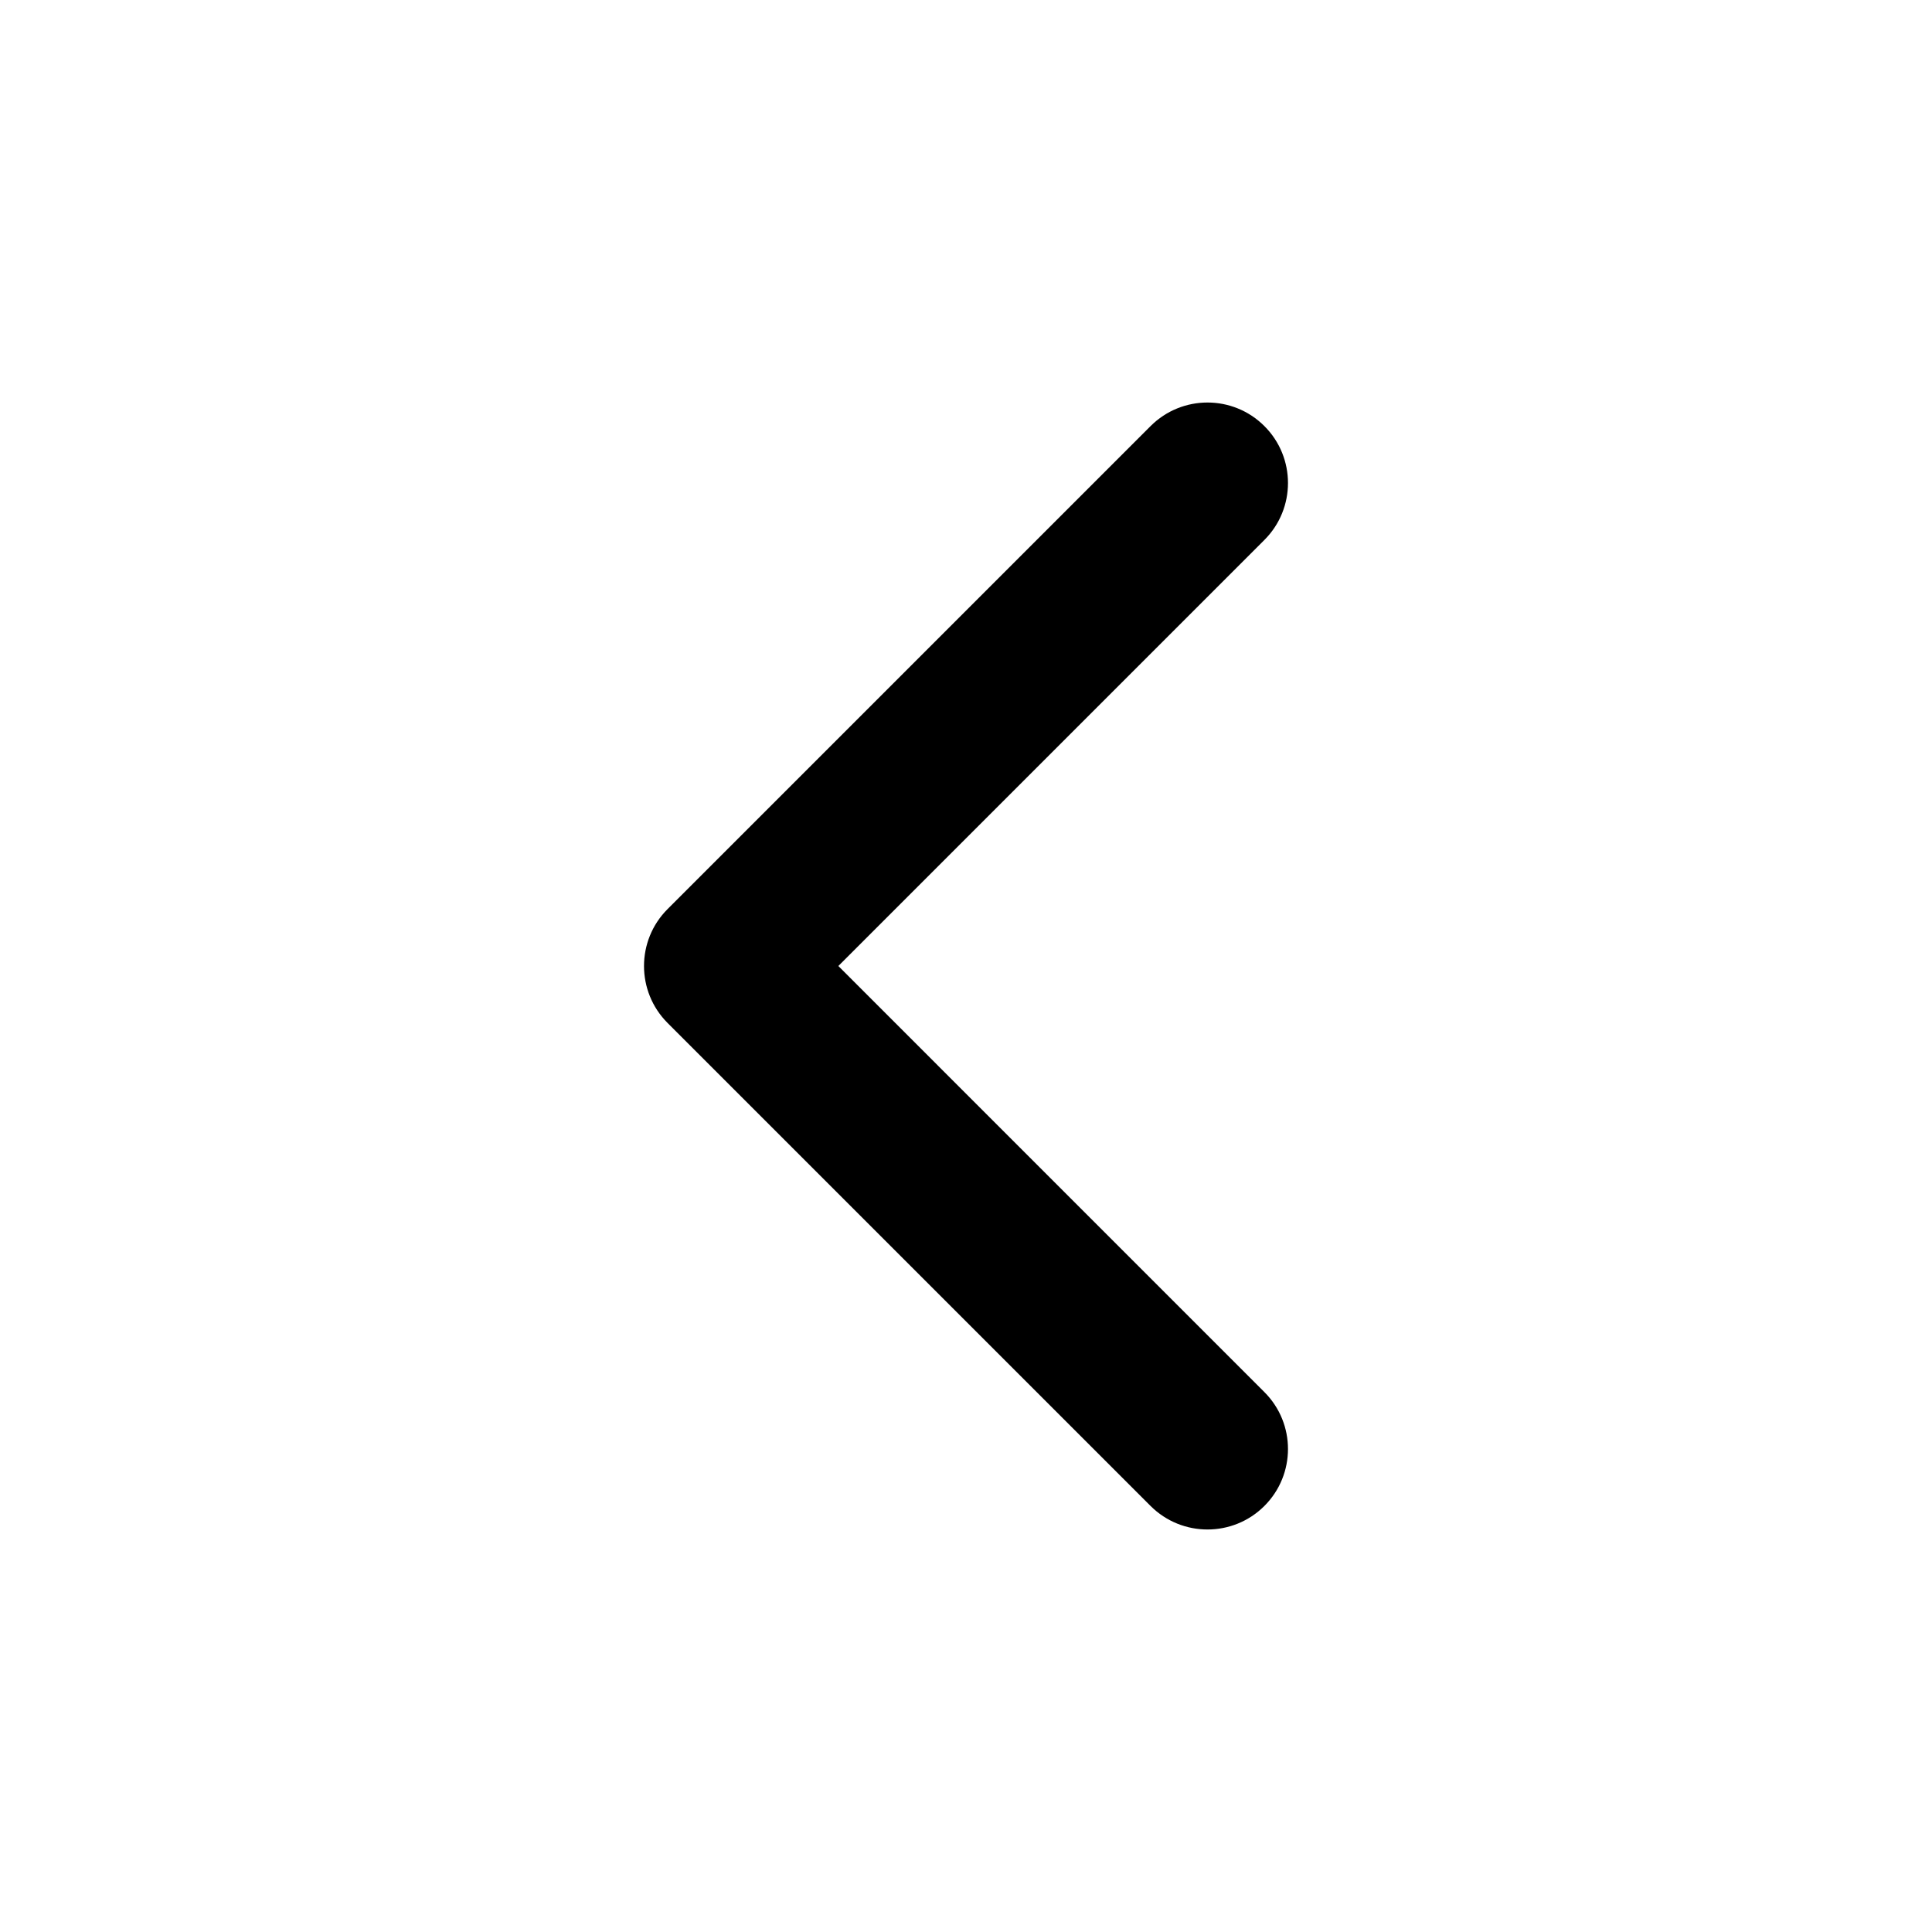
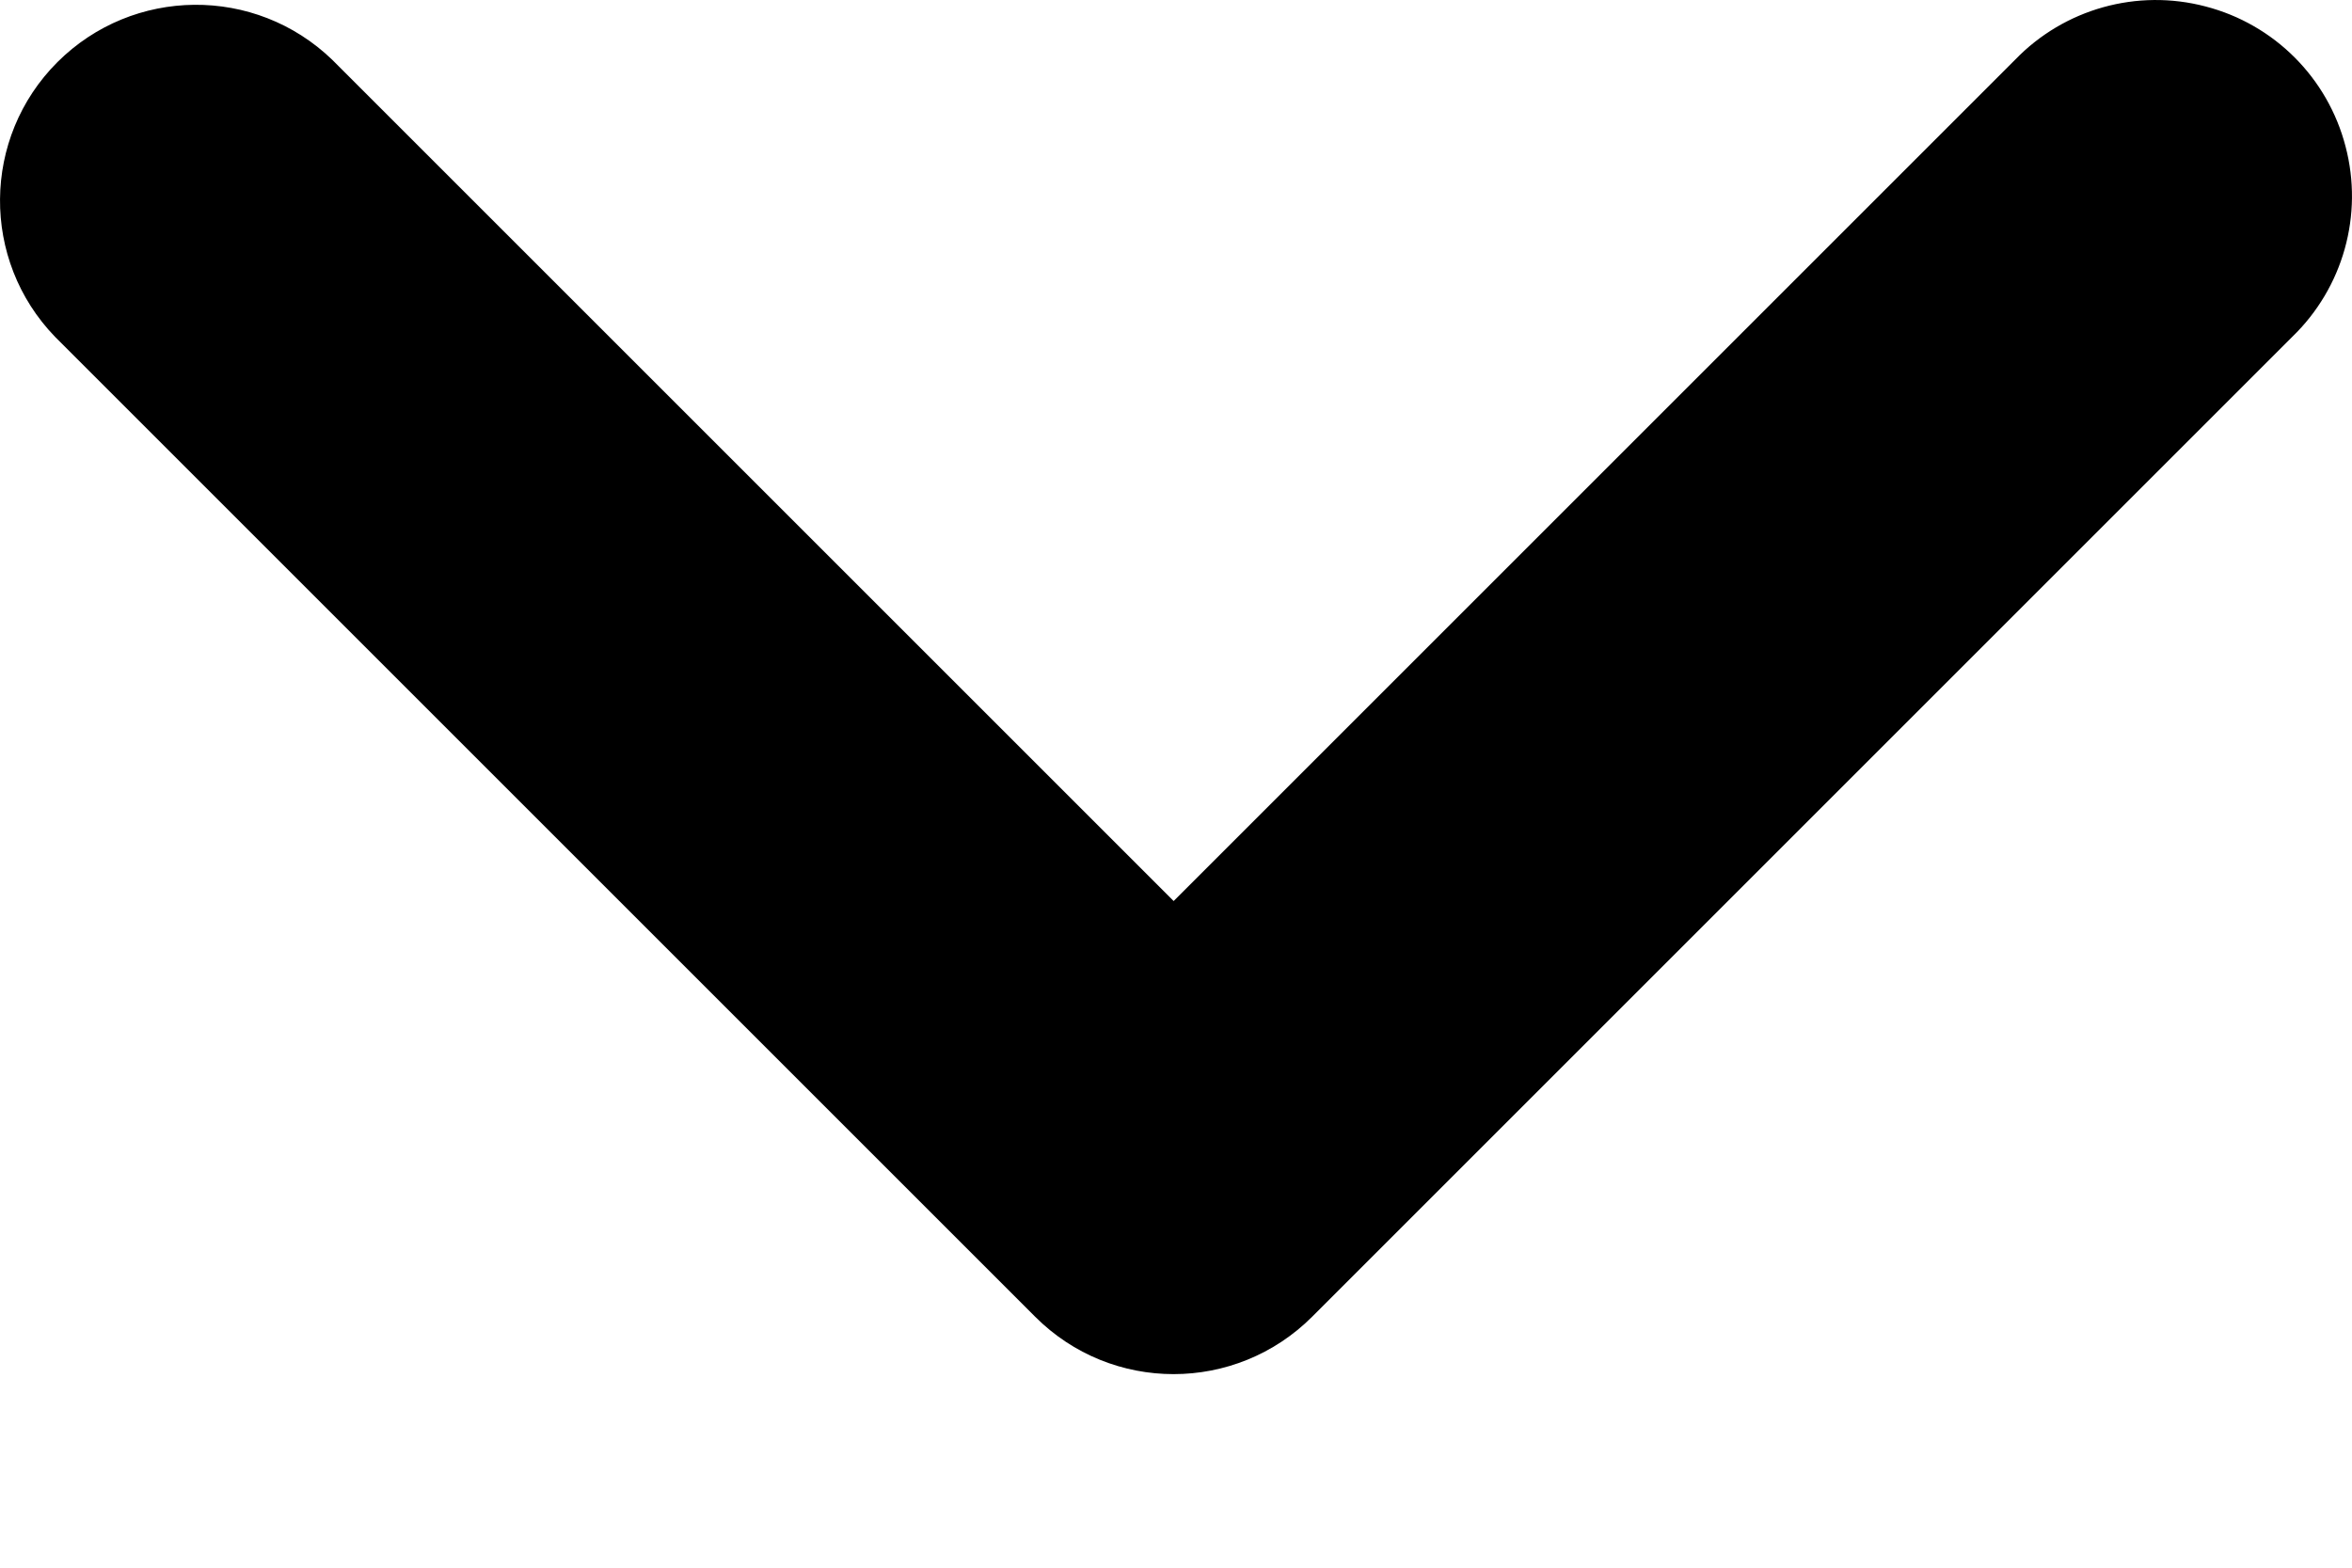
- <svg xmlns="http://www.w3.org/2000/svg" viewBox="0 0 40 40" fill="none">
-   <path fill-rule="evenodd" clip-rule="evenodd" d="M26.178 8.822C26.829 9.472 26.829 10.528 26.178 11.179L17.357 20L26.178 28.822C26.829 29.472 26.829 30.528 26.178 31.179C25.528 31.829 24.472 31.829 23.821 31.179L13.821 21.179C13.171 20.528 13.171 19.472 13.821 18.822L23.821 8.822C24.472 8.171 25.528 8.171 26.178 8.822Z" fill="currentColor" />
+ <svg xmlns="http://www.w3.org/2000/svg" viewBox="0 0 12 8" fill="none">
+   <path d="M10.281 0.305L5.988 4.598L1.695 0.305C1.302 -0.074 0.679 -0.068 0.293 0.317C-0.093 0.703 -0.098 1.327 0.281 1.719L5.281 6.719C5.671 7.11 6.304 7.11 6.695 6.719L11.695 1.719C11.955 1.468 12.059 1.096 11.967 0.747C11.876 0.397 11.603 0.124 11.253 0.033C10.904 -0.059 10.532 0.045 10.281 0.305Z" fill="currentColor" />
</svg>
